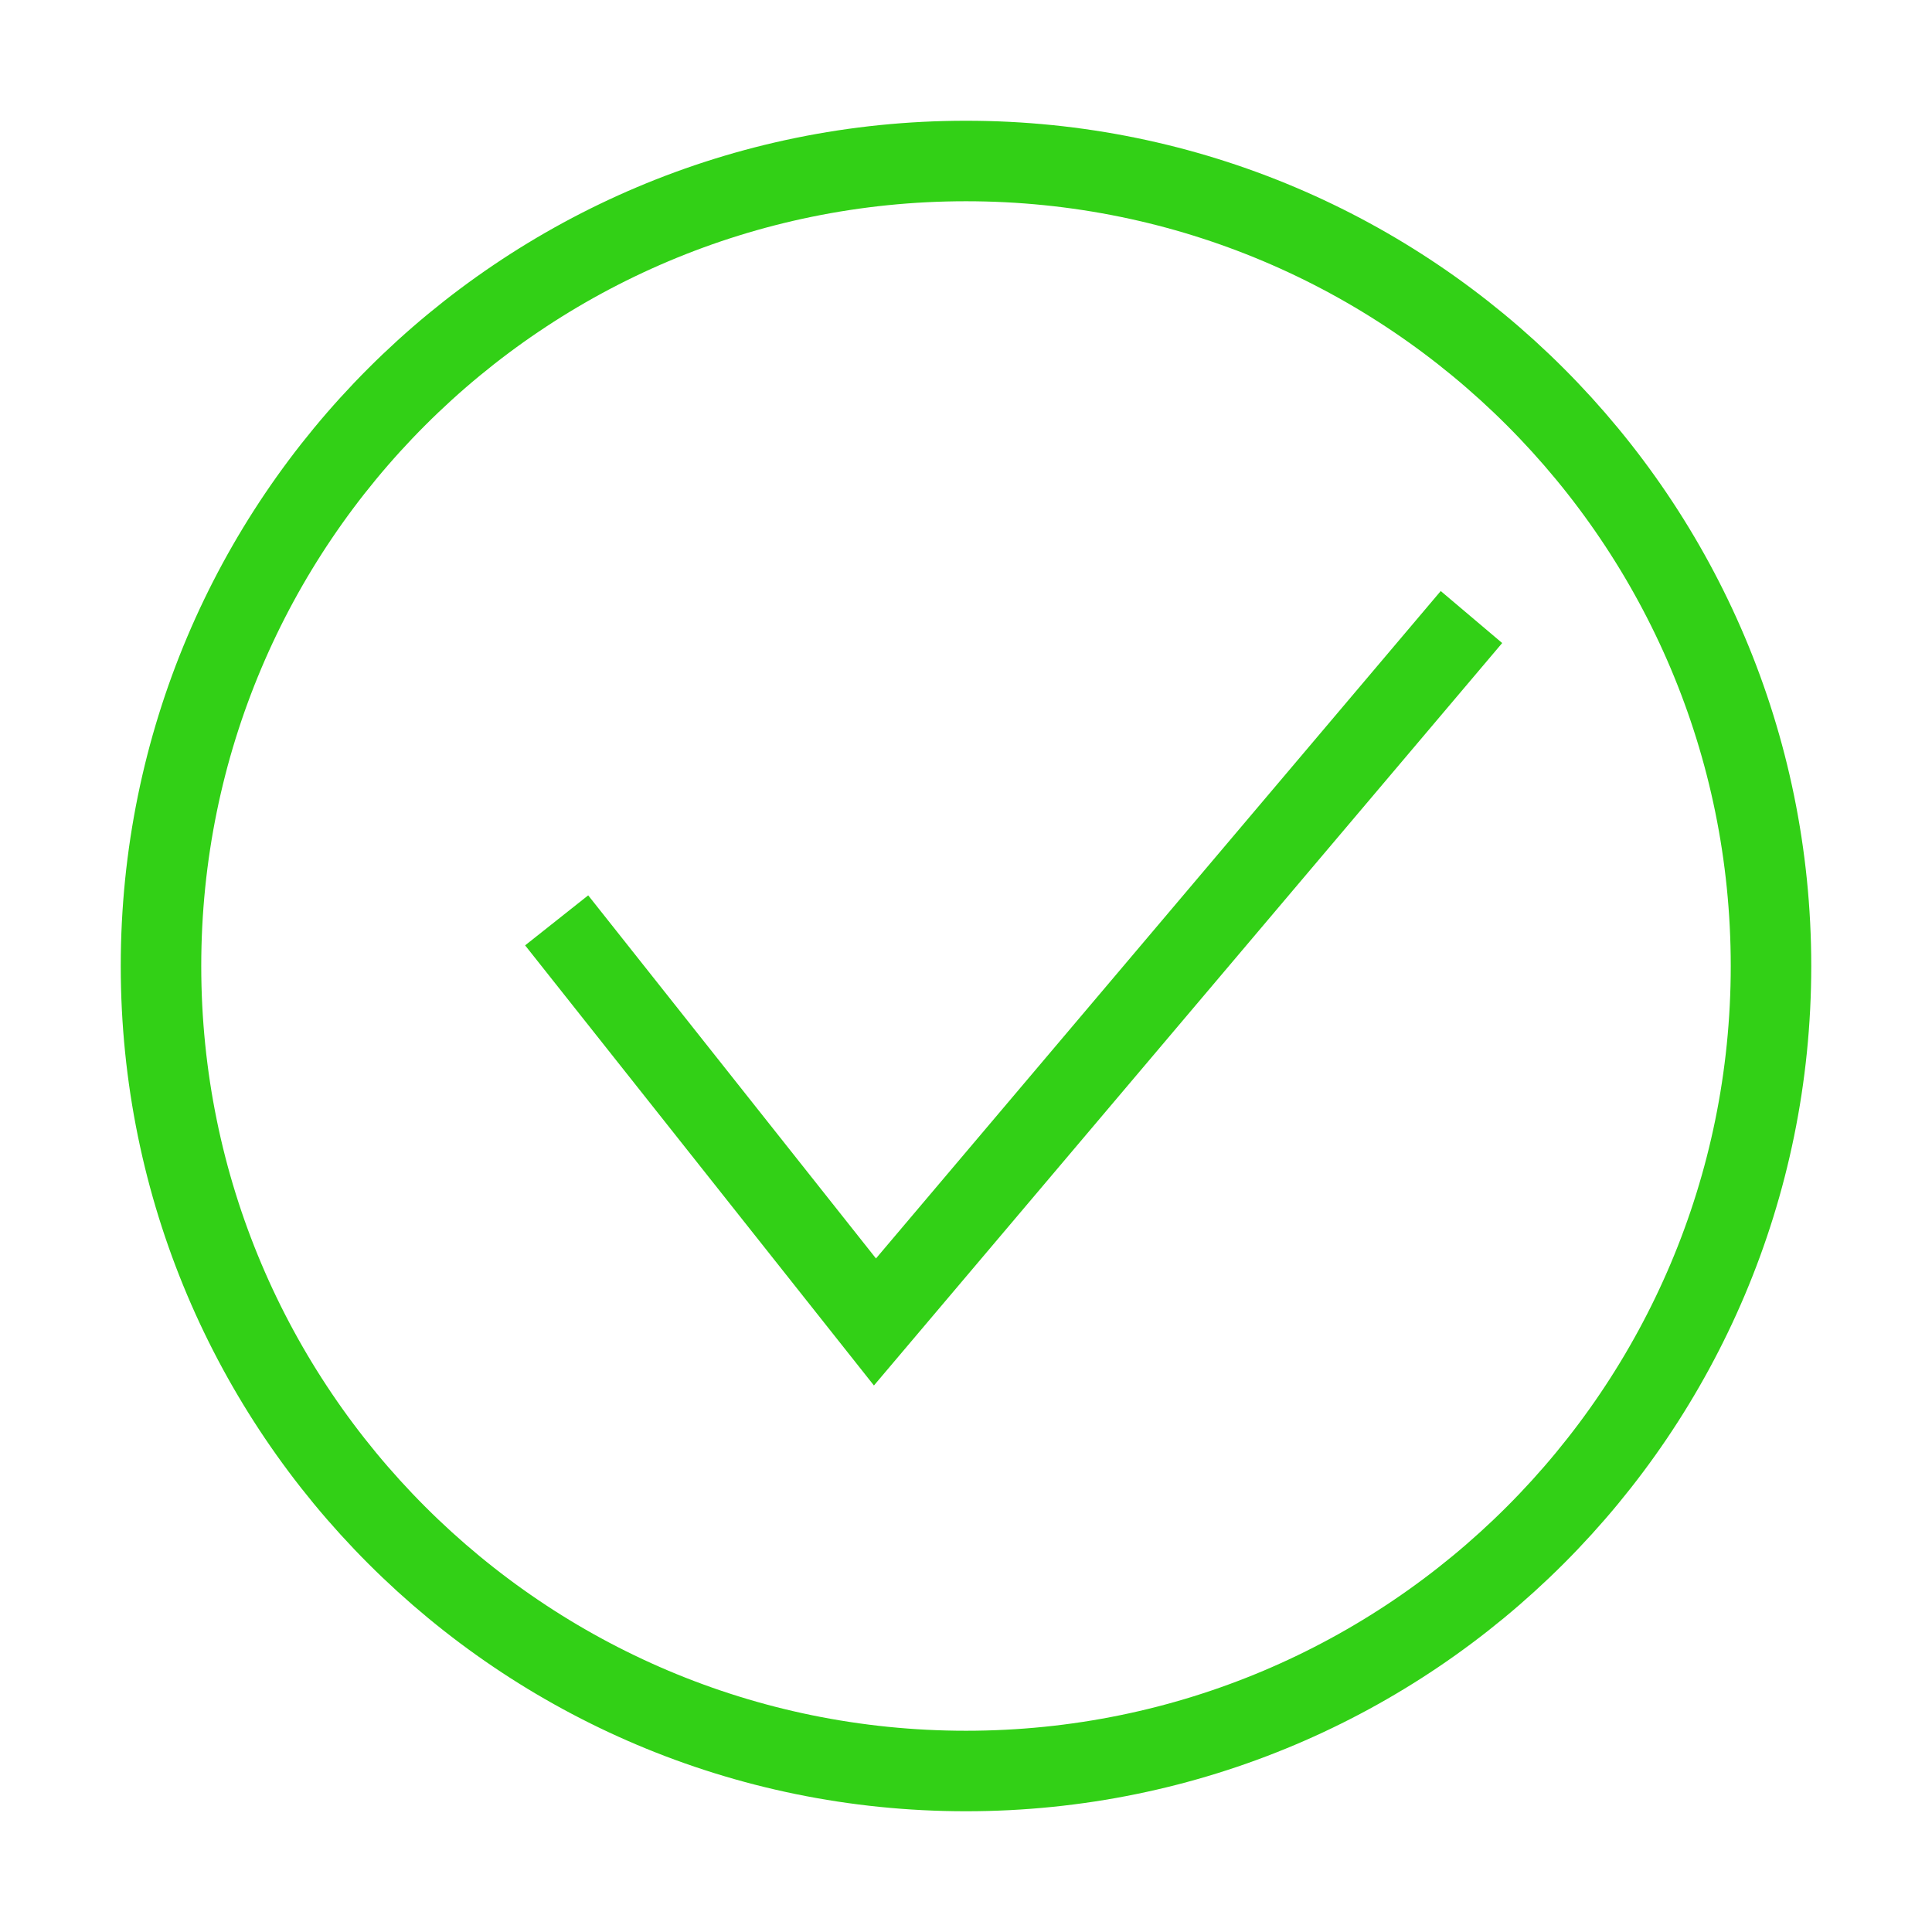
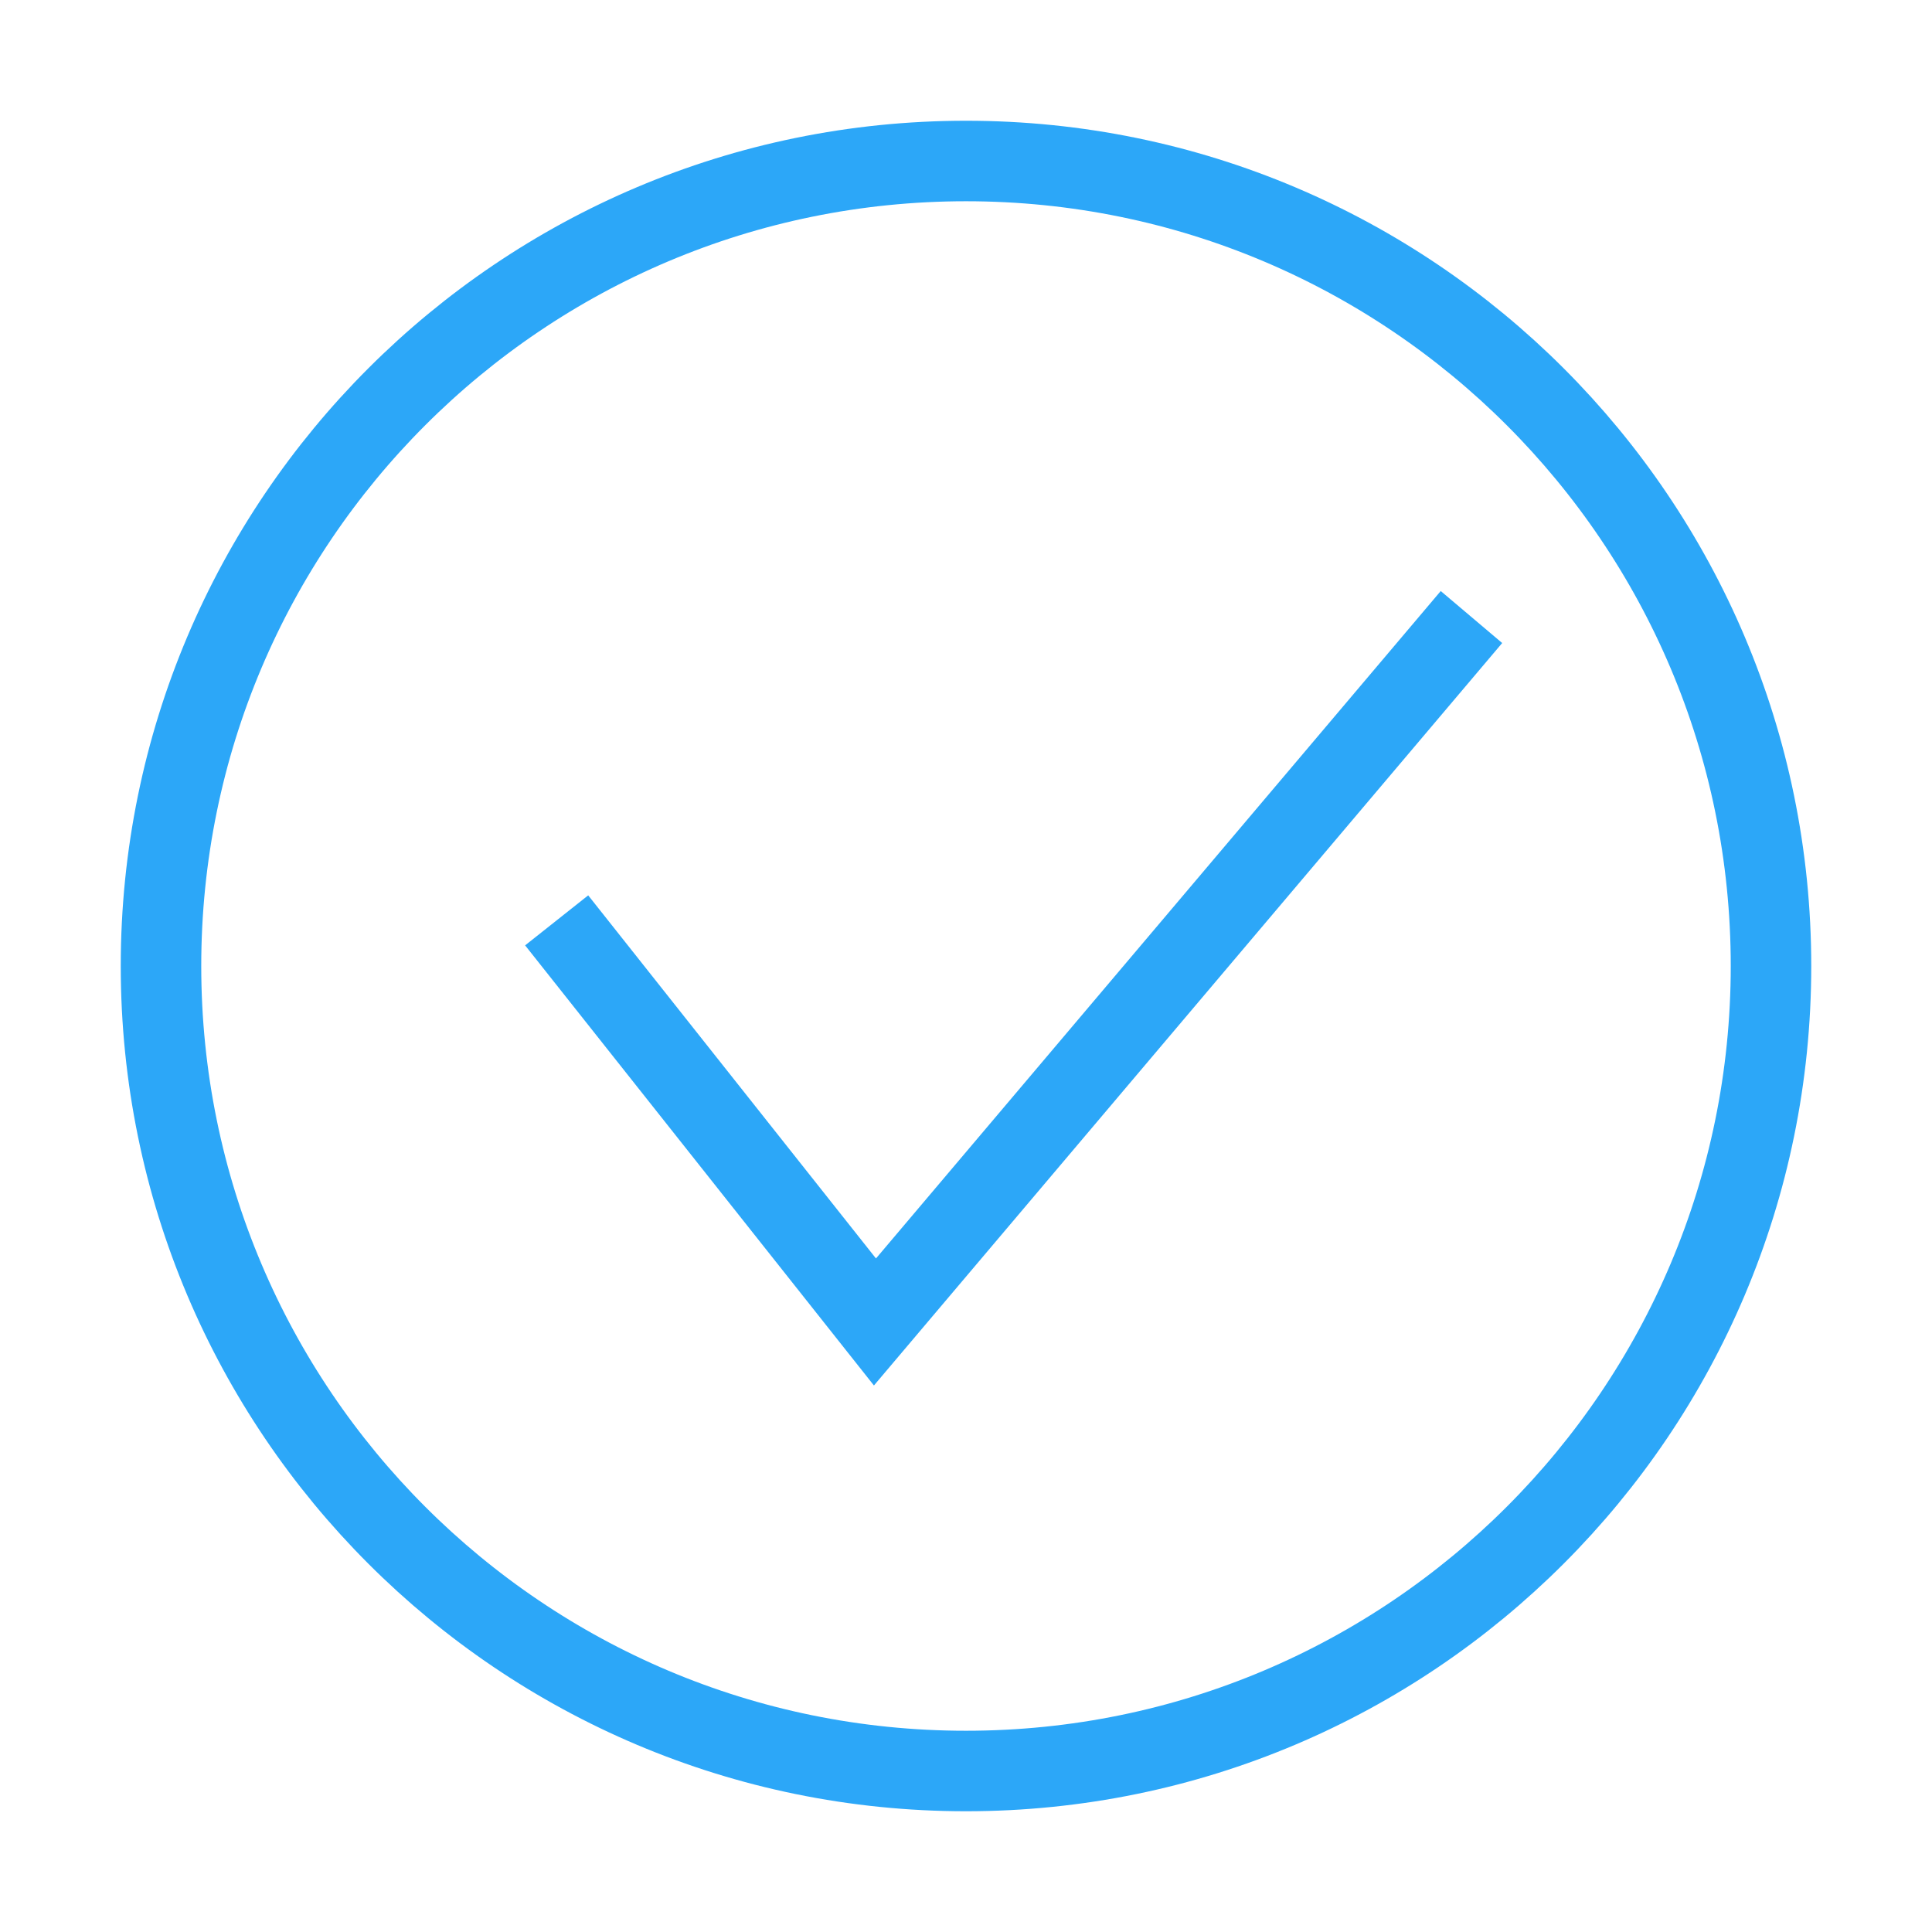
<svg xmlns="http://www.w3.org/2000/svg" width="24px" height="24px" viewBox="0 0 24 24" version="1.1">
  <defs />
  <g id="Page-1" stroke="none" stroke-width="1" fill="none" fill-rule="evenodd">
-     <g id="notify_success" stroke="#32D016">
+     <g id="notify_success" stroke="#2CA7F8">
      <g id="Group-2" transform="translate(2, 2)">
        <circle id="Oval-127" cx="10" cy="10" r="10" />
        <polyline id="Path-1766" points="4.915 9.433 8.869 14.422 16.279 5.665" />
      </g>
    </g>
  </g>
</svg>
